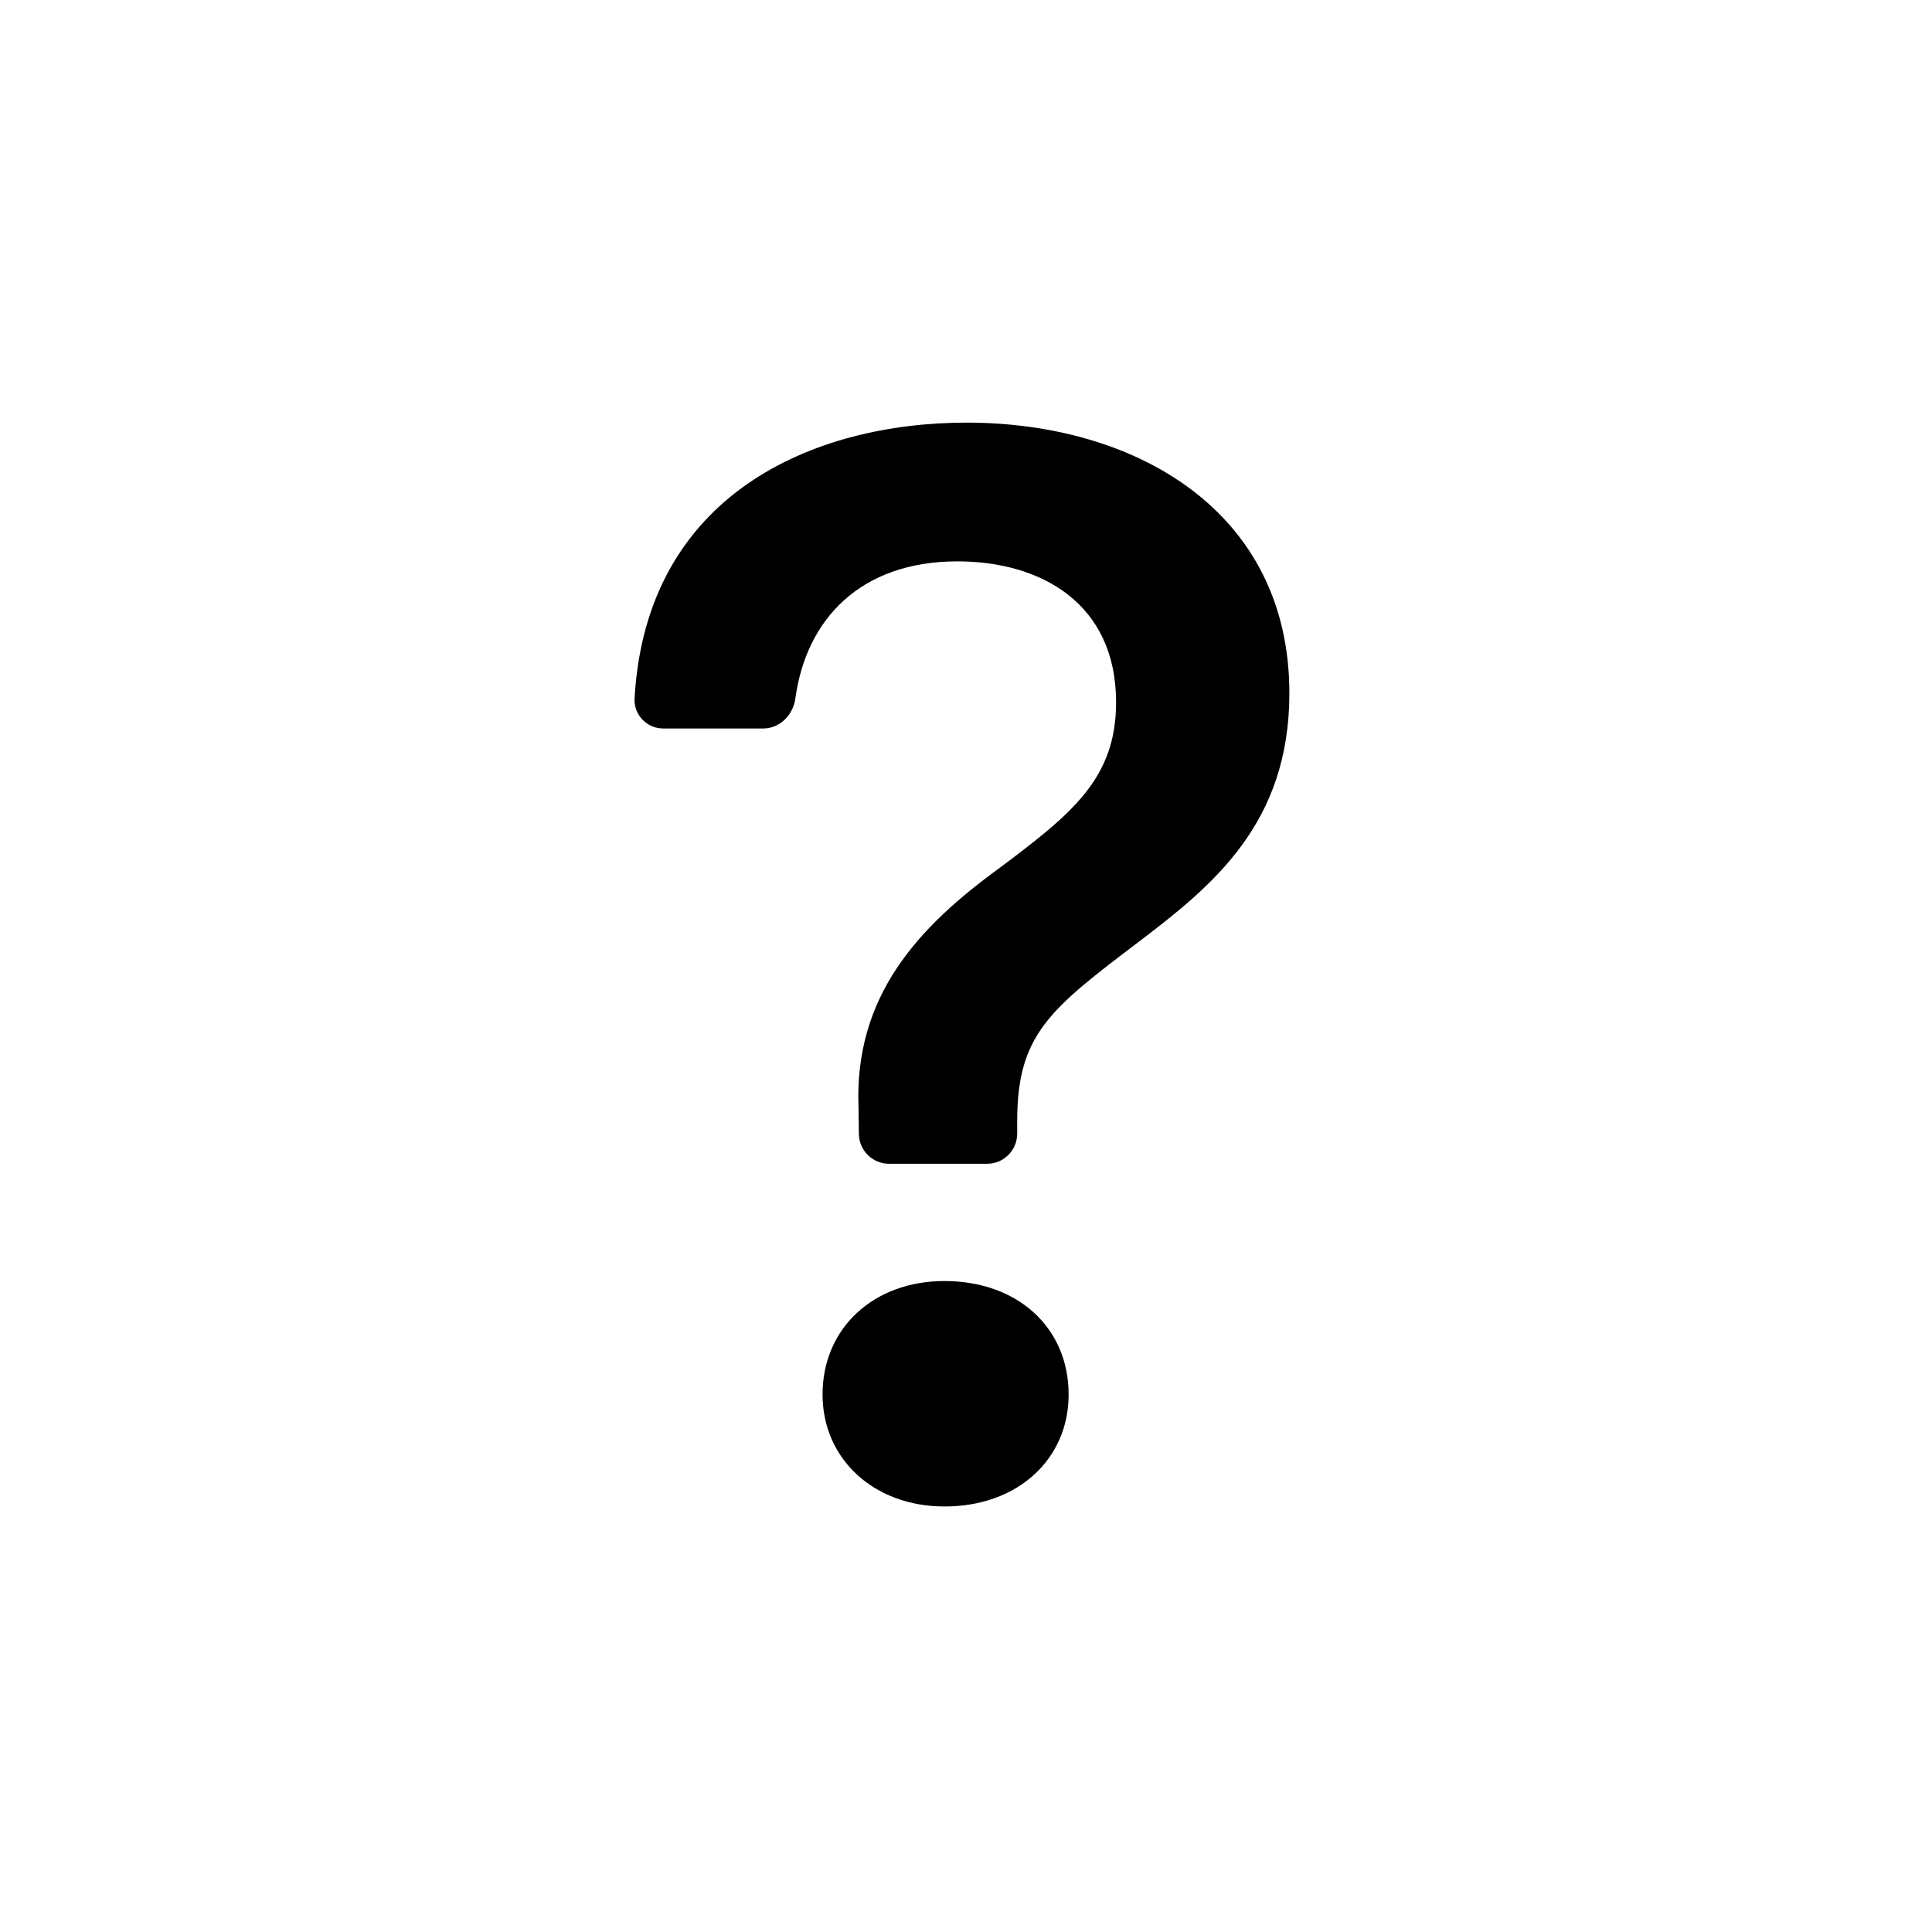
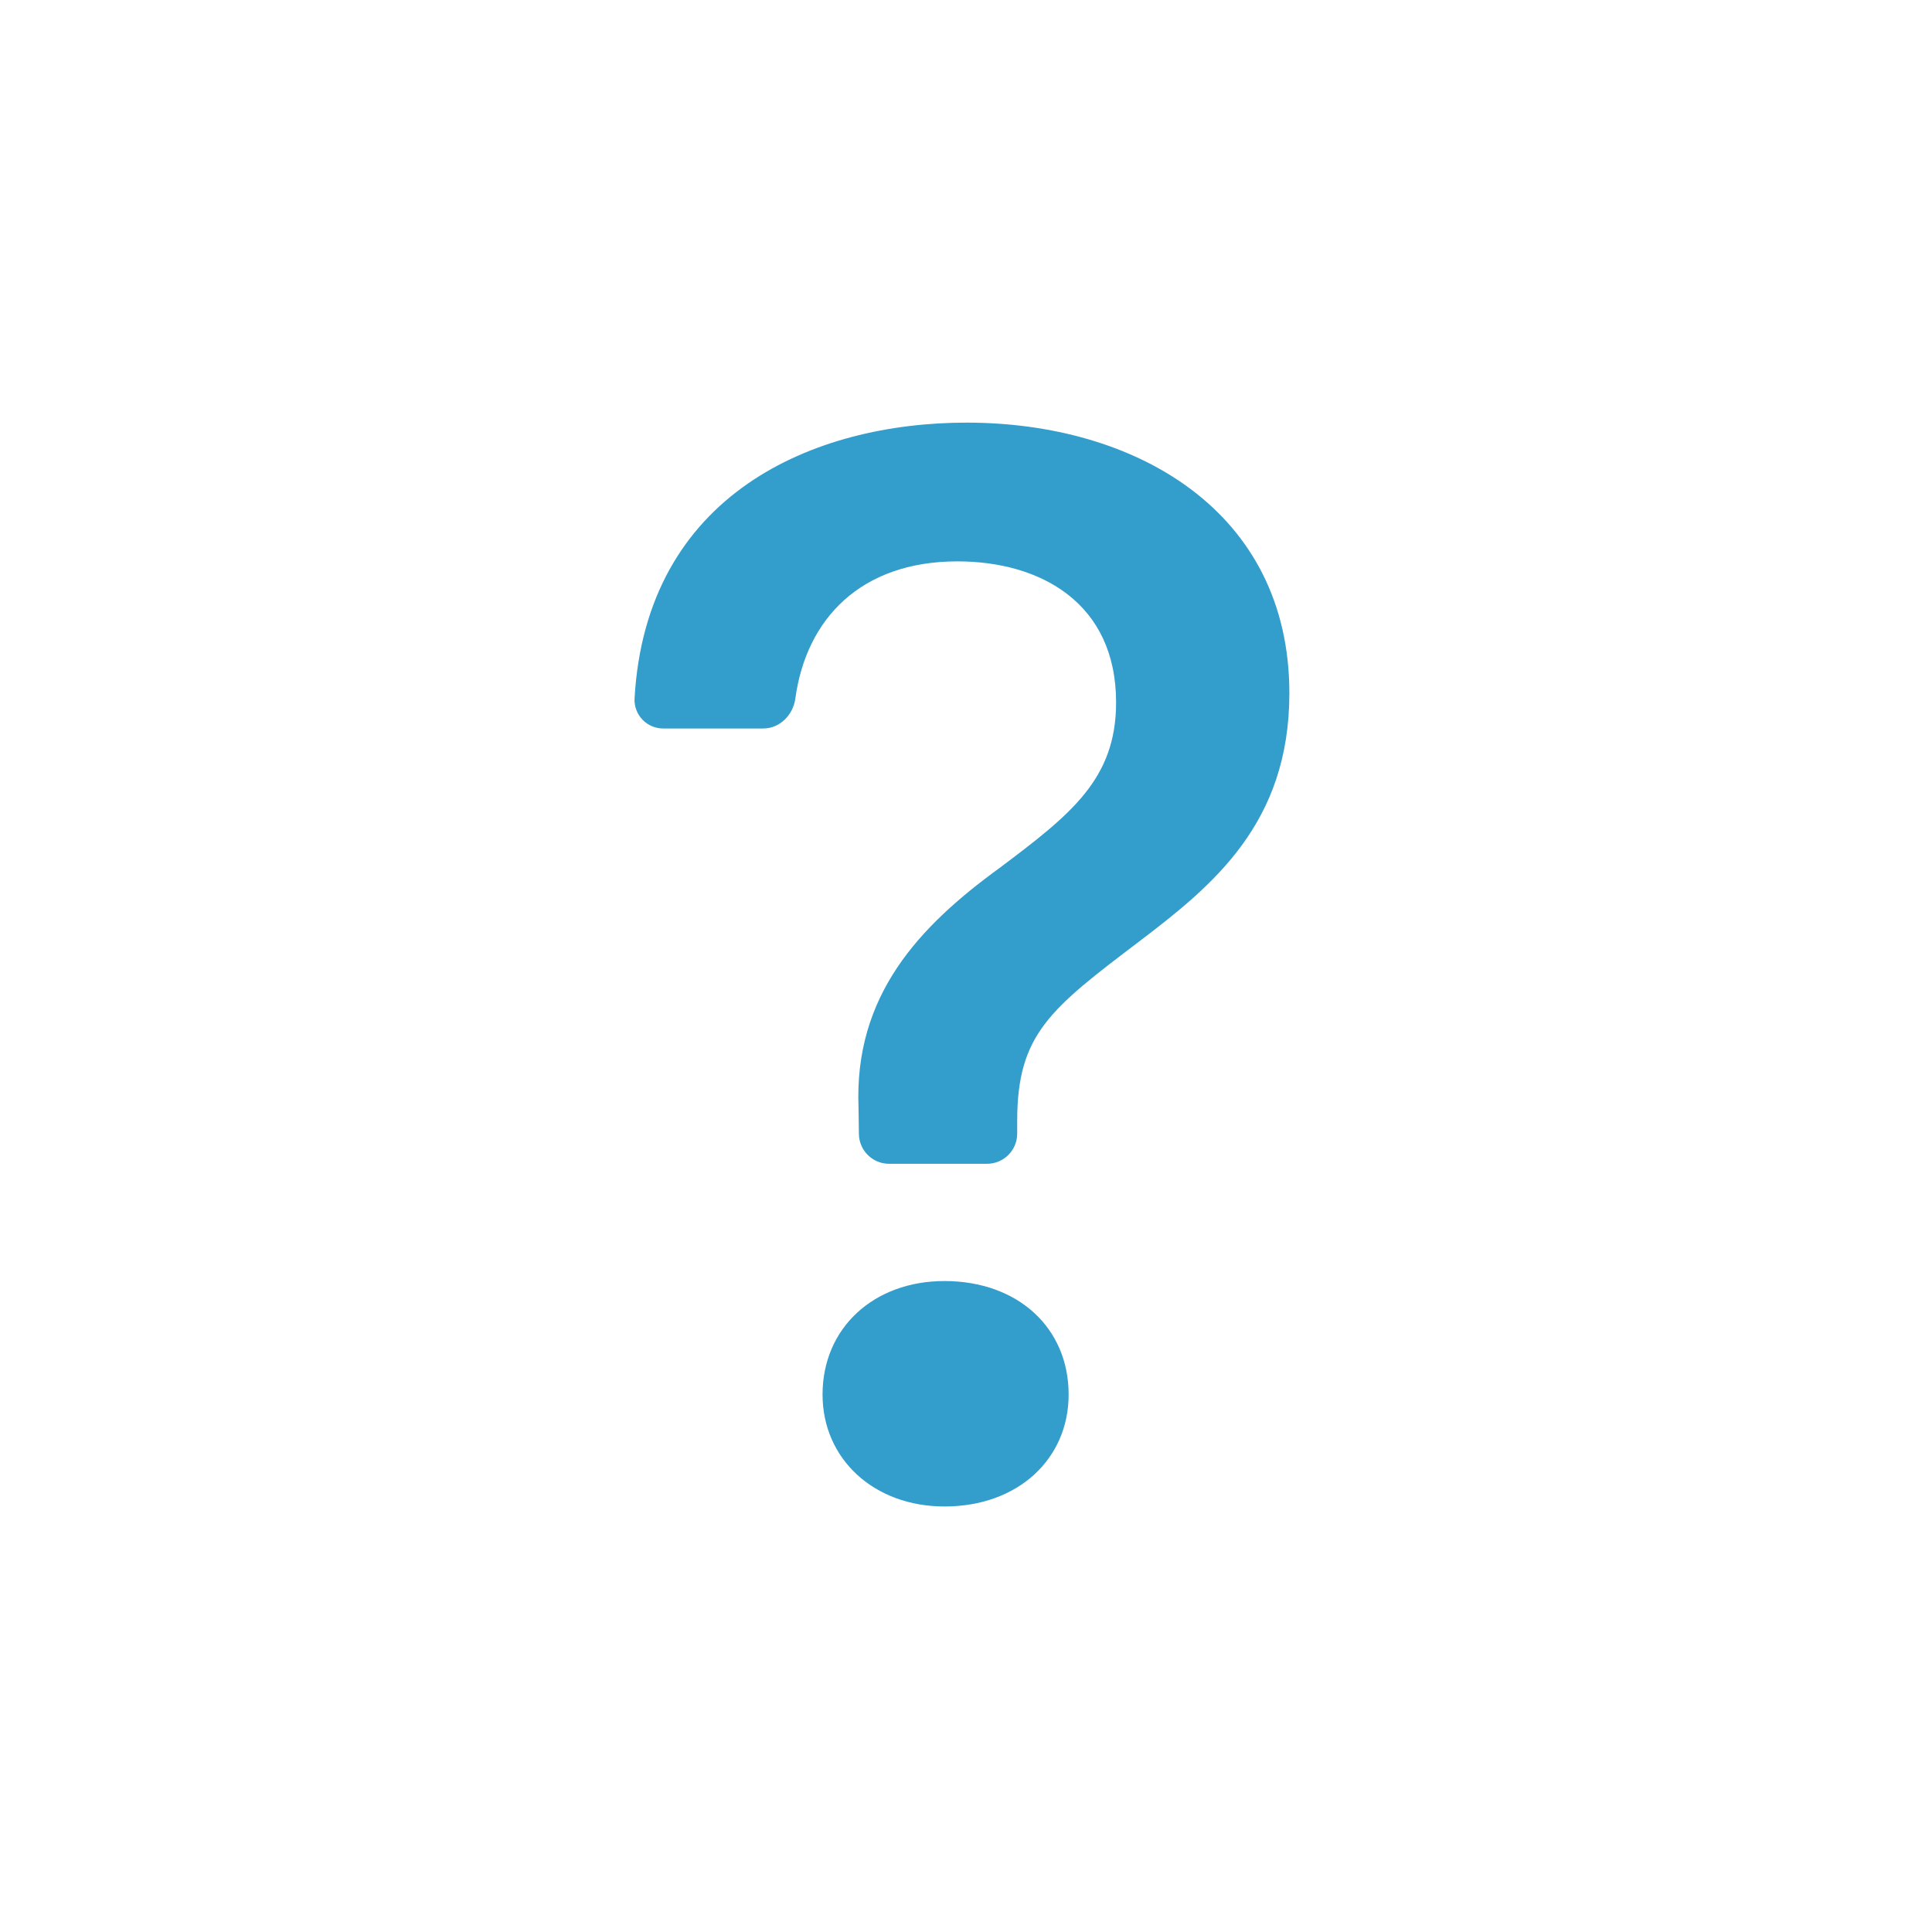
- <svg xmlns="http://www.w3.org/2000/svg" width="16" height="16" fill="currentColor" class="bi bi-question" viewBox="0 0 16 16">
+ <svg xmlns="http://www.w3.org/2000/svg" width="16" height="16" fill="hsl(198, 60%, 50%)" class="bi bi-question" viewBox="0 0 16 16">
  <path d="M5.255 5.786a.237.237 0 0 0 .241.247h.825c.138 0 .248-.113.266-.25.09-.656.54-1.134 1.342-1.134.686 0 1.314.343 1.314 1.168 0 .635-.374.927-.965 1.371-.673.489-1.206 1.06-1.168 1.987l.003.217a.25.25 0 0 0 .25.246h.811a.25.25 0 0 0 .25-.25v-.105c0-.718.273-.927 1.01-1.486.609-.463 1.244-.977 1.244-2.056 0-1.511-1.276-2.241-2.673-2.241-1.267 0-2.655.59-2.75 2.286zm1.557 5.763c0 .533.425.927 1.01.927.609 0 1.028-.394 1.028-.927 0-.552-.42-.94-1.029-.94-.584 0-1.009.388-1.009.94z" />
</svg>
